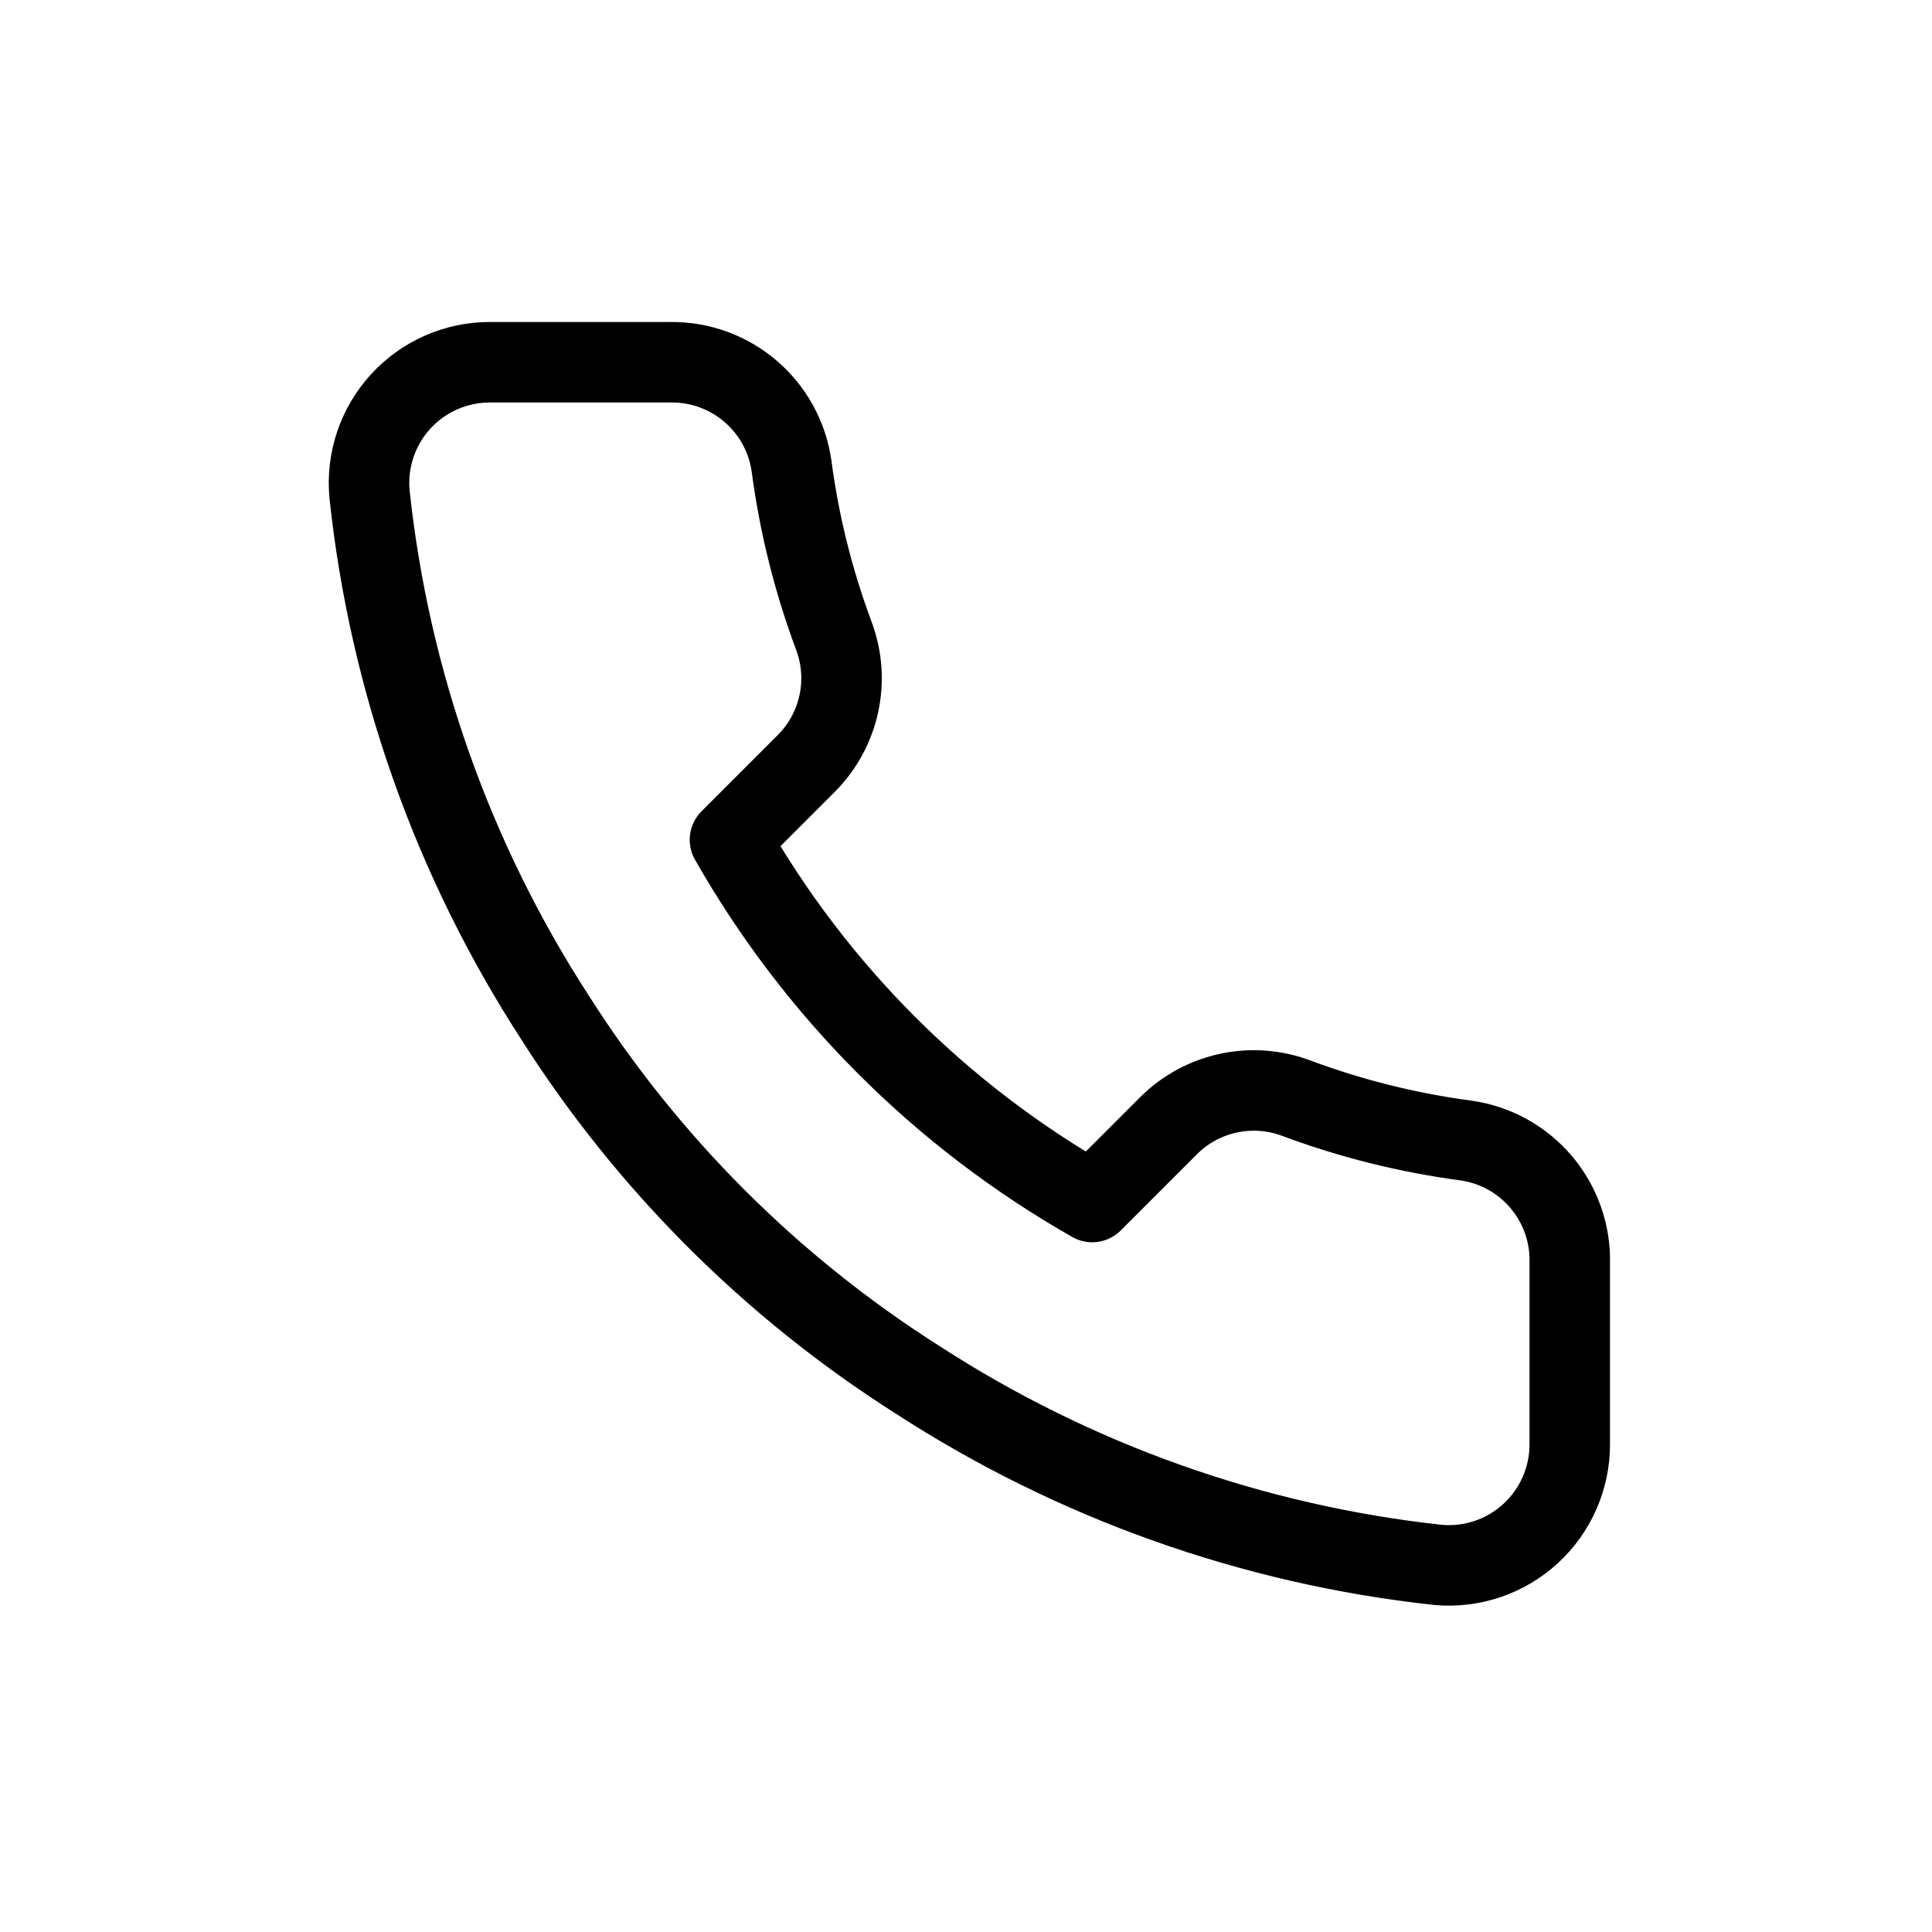
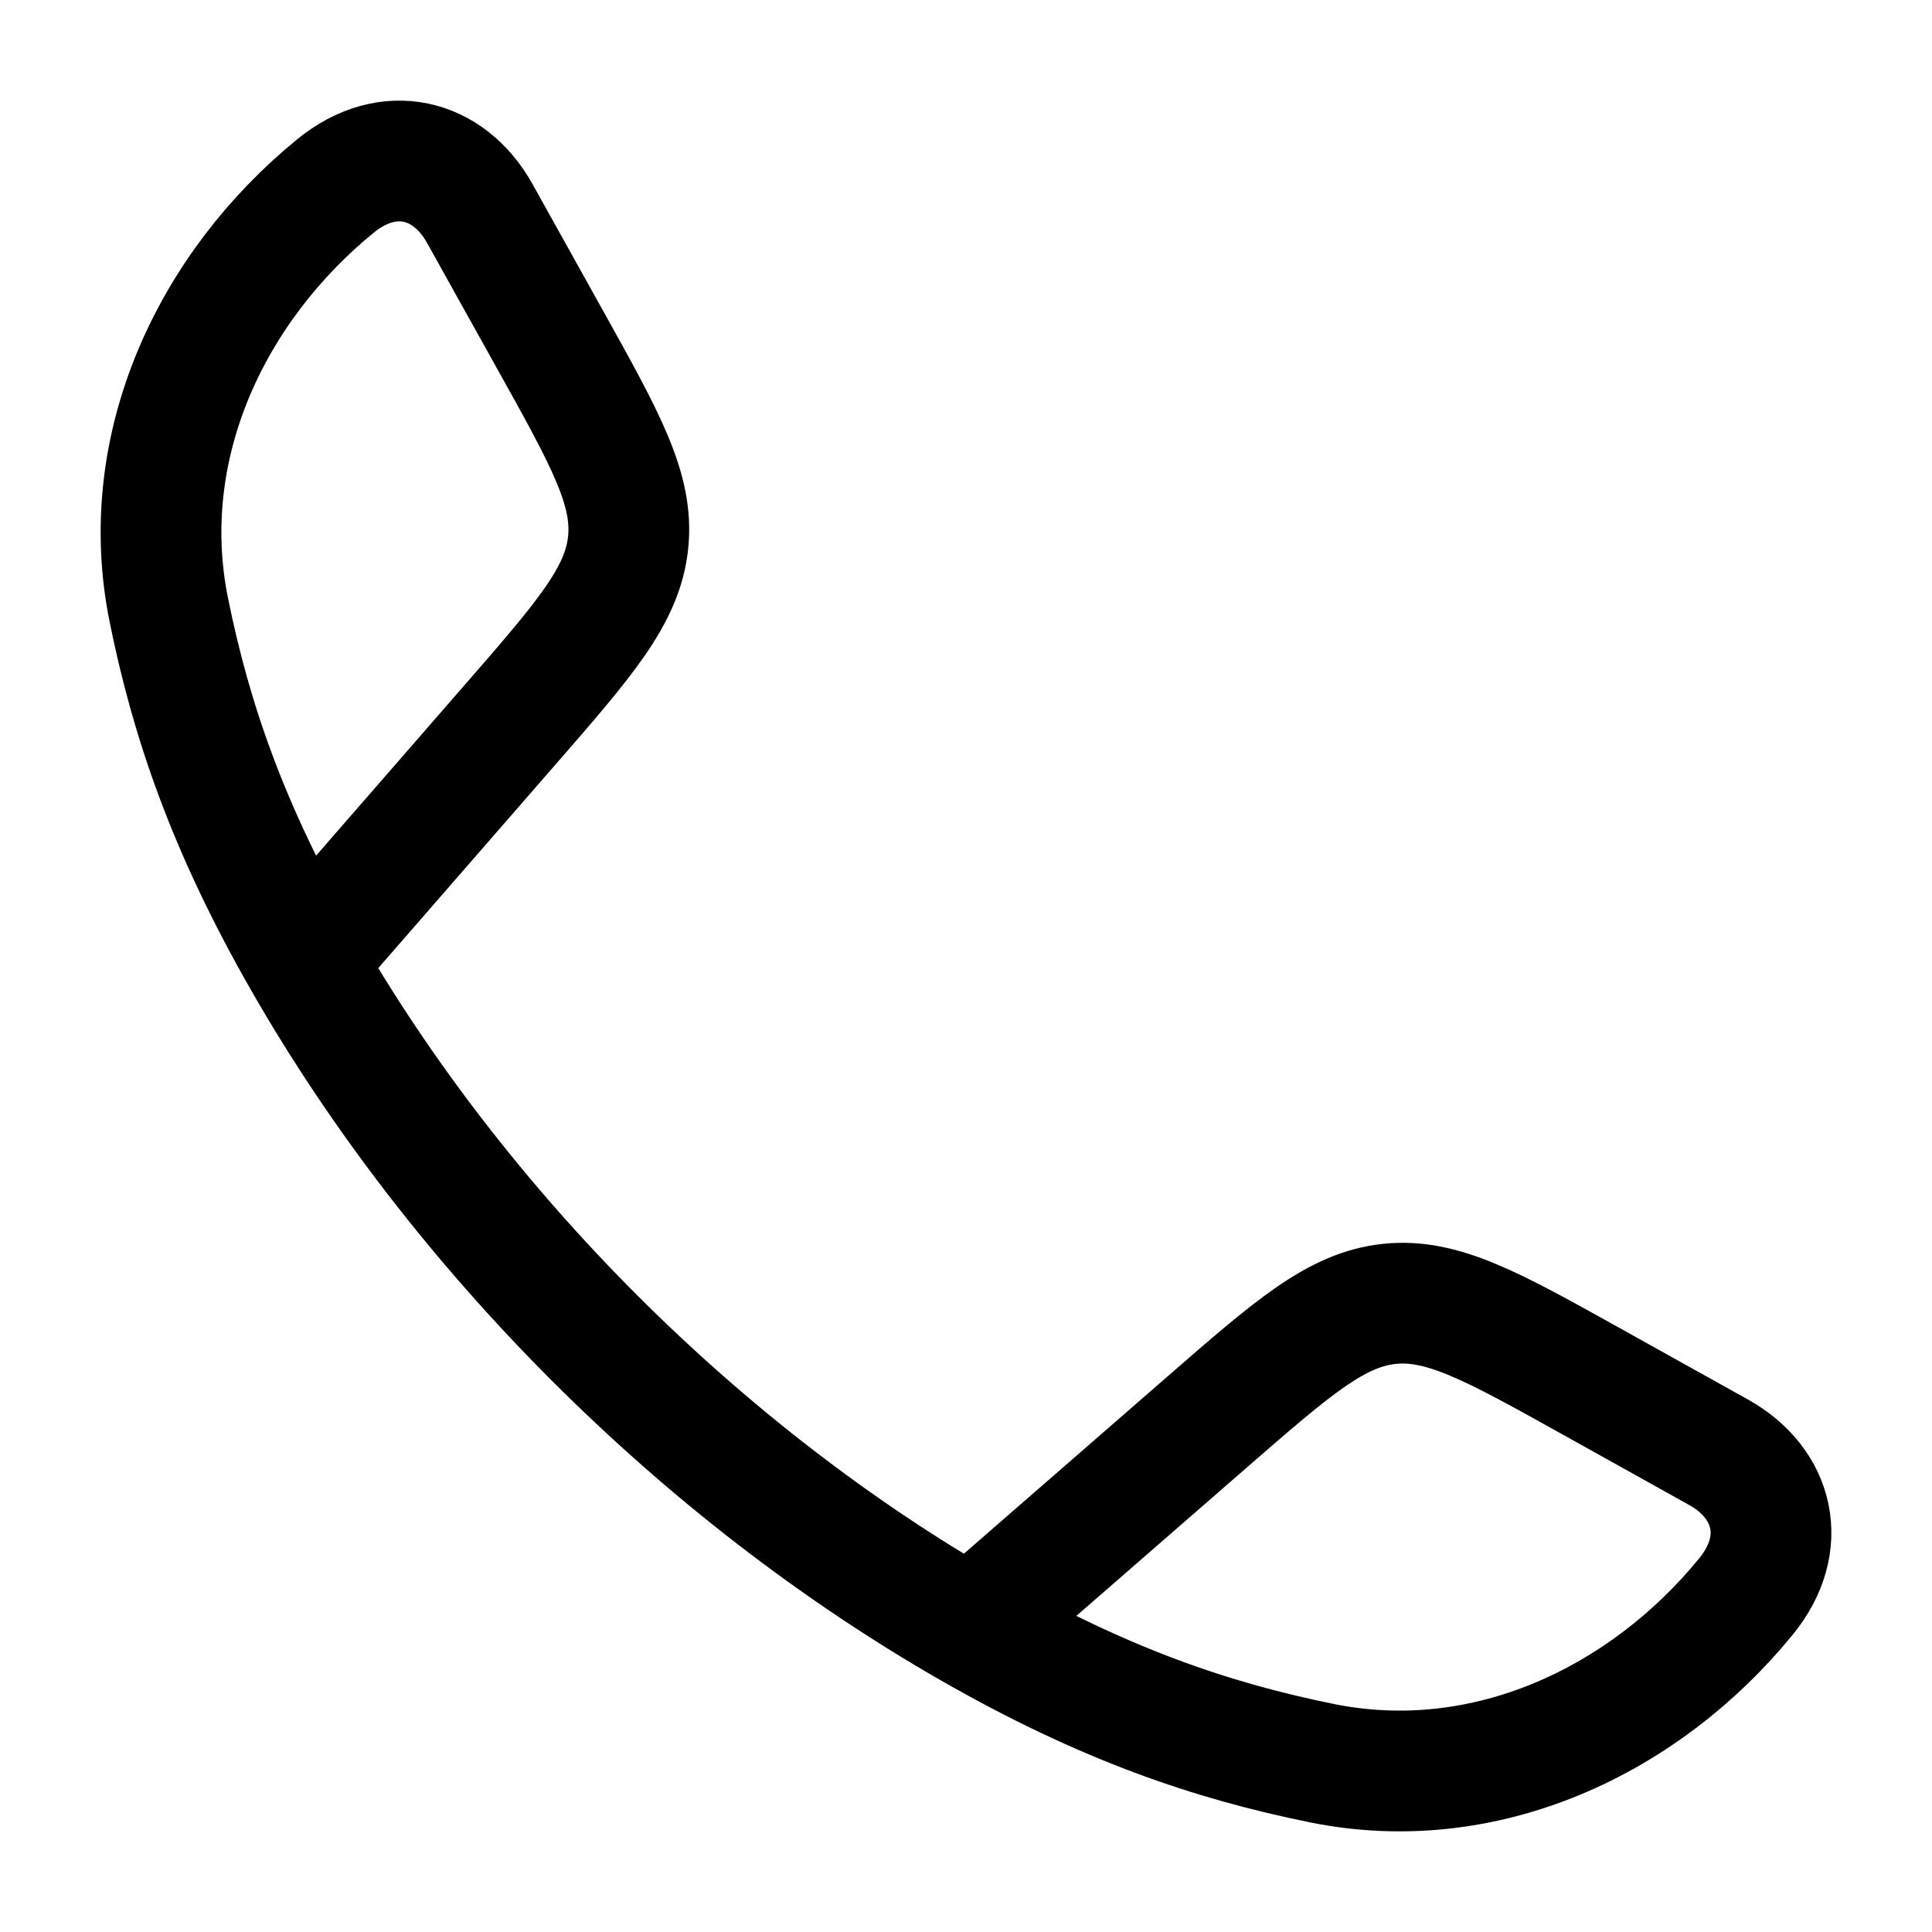
- <svg xmlns="http://www.w3.org/2000/svg" width="24" height="24" fill="none" viewBox="0 0 24 24">
-   <path stroke="currentColor" stroke-linecap="round" stroke-linejoin="round" d="M19.5 15.69v2.25a1.502 1.502 0 0 1-1.635 1.5 14.843 14.843 0 0 1-6.472-2.303 14.626 14.626 0 0 1-4.5-4.5A14.843 14.843 0 0 1 4.59 6.135 1.5 1.5 0 0 1 6.083 4.5h2.25a1.5 1.5 0 0 1 1.5 1.29 9.63 9.63 0 0 0 .525 2.107 1.5 1.5 0 0 1-.338 1.583l-.952.952a12 12 0 0 0 4.5 4.5l.952-.952a1.5 1.5 0 0 1 1.583-.338c.68.254 1.387.43 2.107.526a1.5 1.5 0 0 1 1.29 1.522Z" />
+ <svg xmlns="http://www.w3.org/2000/svg" viewBox="0 0 24 24">
+   <path fill="none" stroke="currentColor" stroke-linecap="round" stroke-linejoin="round" stroke-width="1.5" d="M3.778 11.942C2.83 10.29 2.372 8.94 2.096 7.572c-.408-2.024.526-4.001 2.073-5.263c.654-.533 1.404-.35 1.791.343l.873 1.567c.692 1.242 1.038 1.862.97 2.52c-.069.659-.536 1.195-1.469 2.267zm0 0c1.919 3.346 4.93 6.36 8.28 8.28m0 0c1.653.948 3.002 1.406 4.37 1.682c2.024.408 4.001-.526 5.262-2.073c.534-.654.351-1.404-.342-1.791l-1.567-.873c-1.242-.692-1.862-1.038-2.52-.97c-.659.069-1.195.536-2.267 1.469z" color="currentColor" />
</svg>
